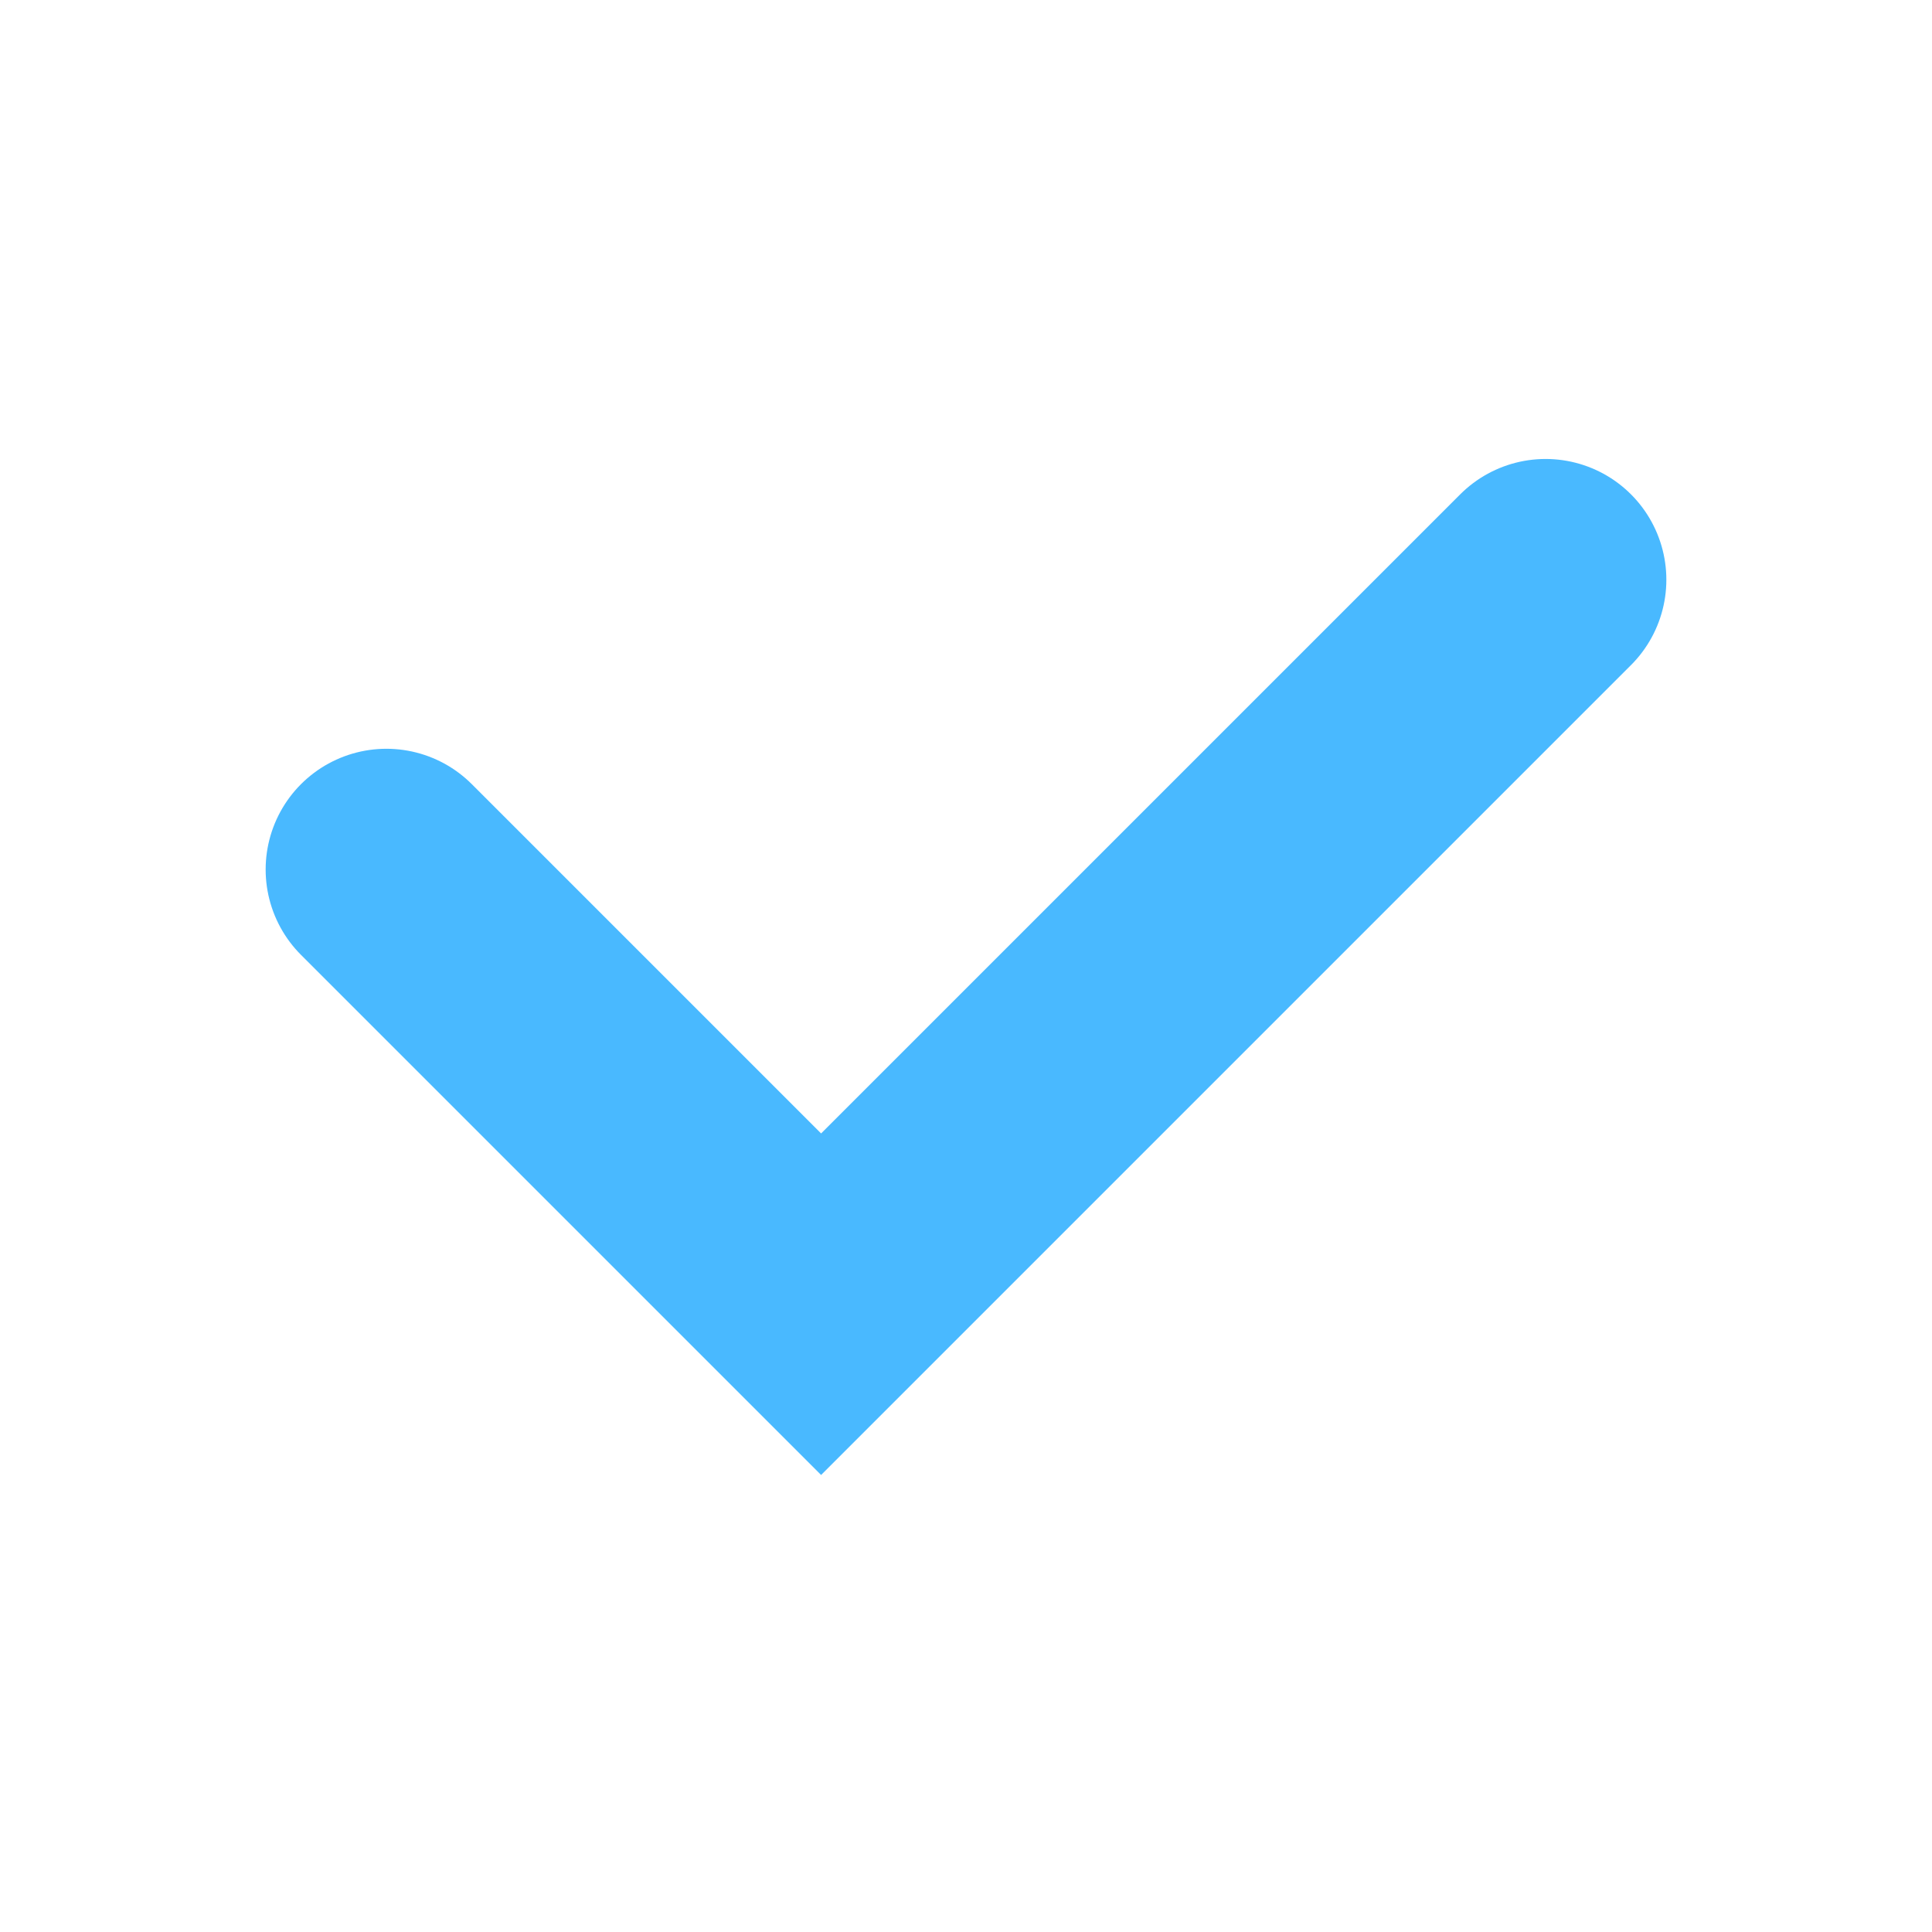
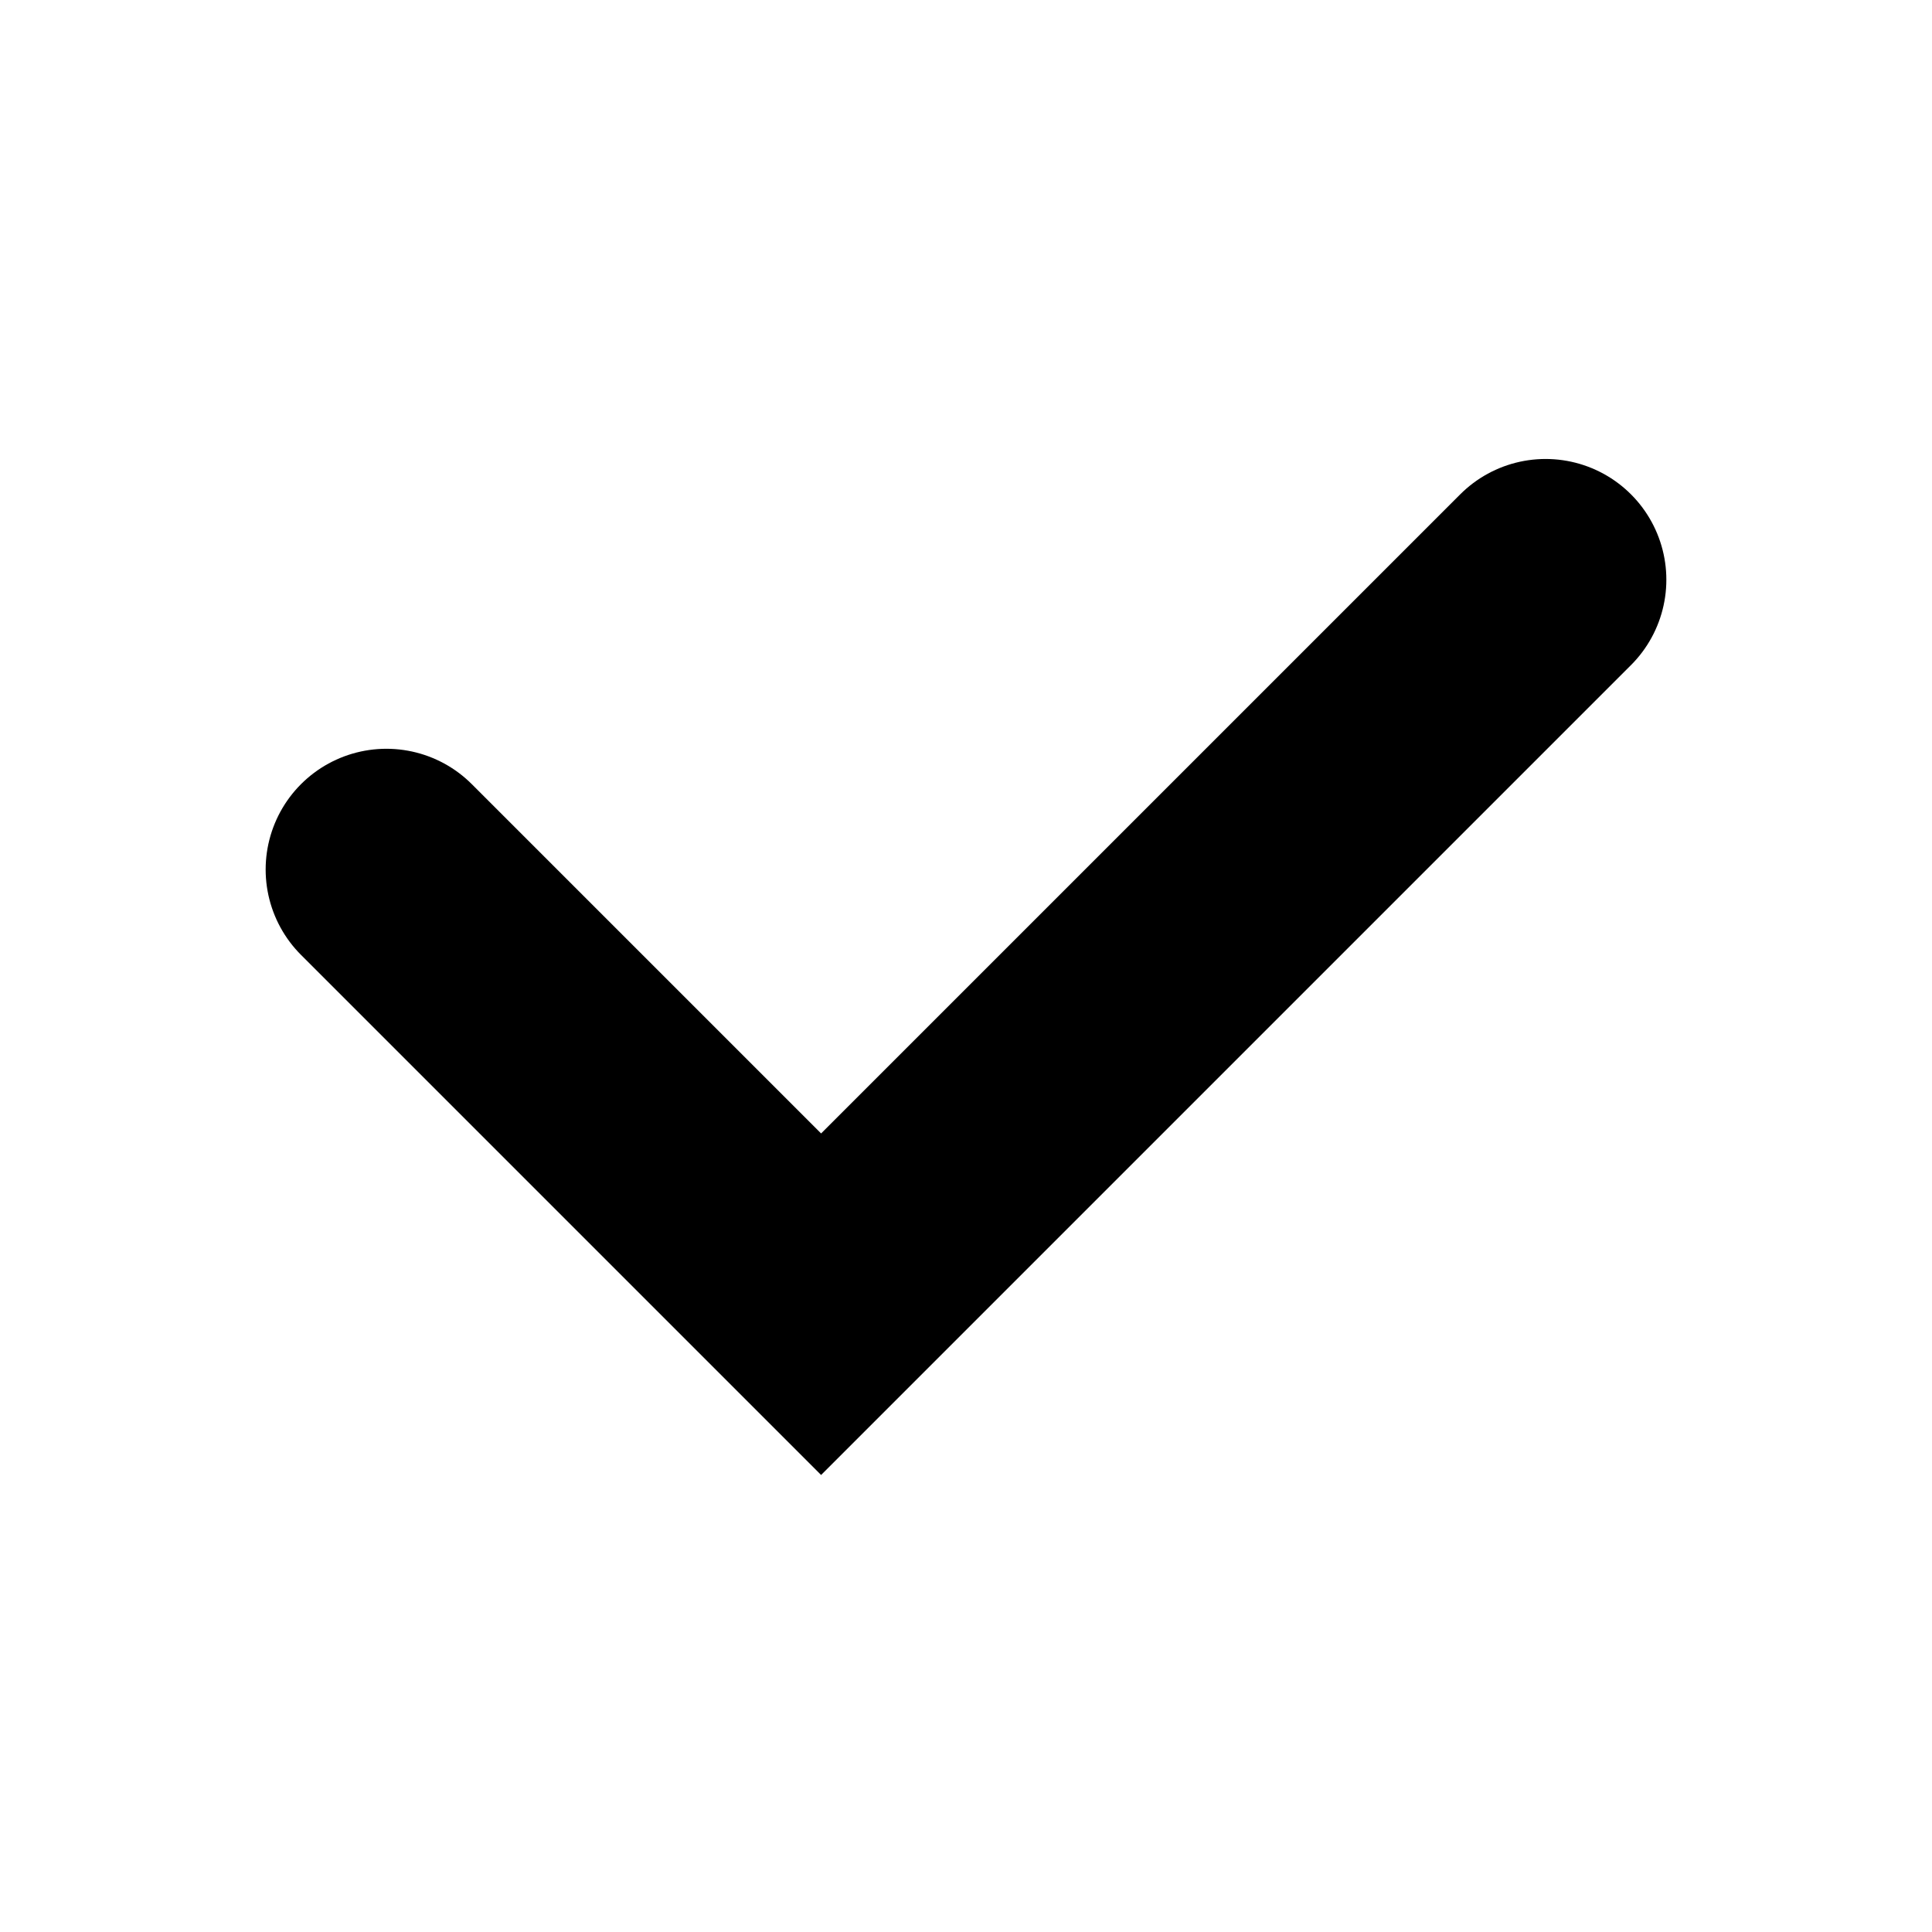
<svg xmlns="http://www.w3.org/2000/svg" width="16" height="16" viewBox="0 0 16 16" fill="none">
-   <path d="M3.2 7.201L6.8 10.801L12.8 4.801" stroke="#49B9FF" stroke-width="2" stroke-linecap="round" />
+   <path d="M3.2 7.201L6.8 10.801L12.8 4.801" stroke="currentColor" stroke-width="2" stroke-linecap="round" />
</svg>
